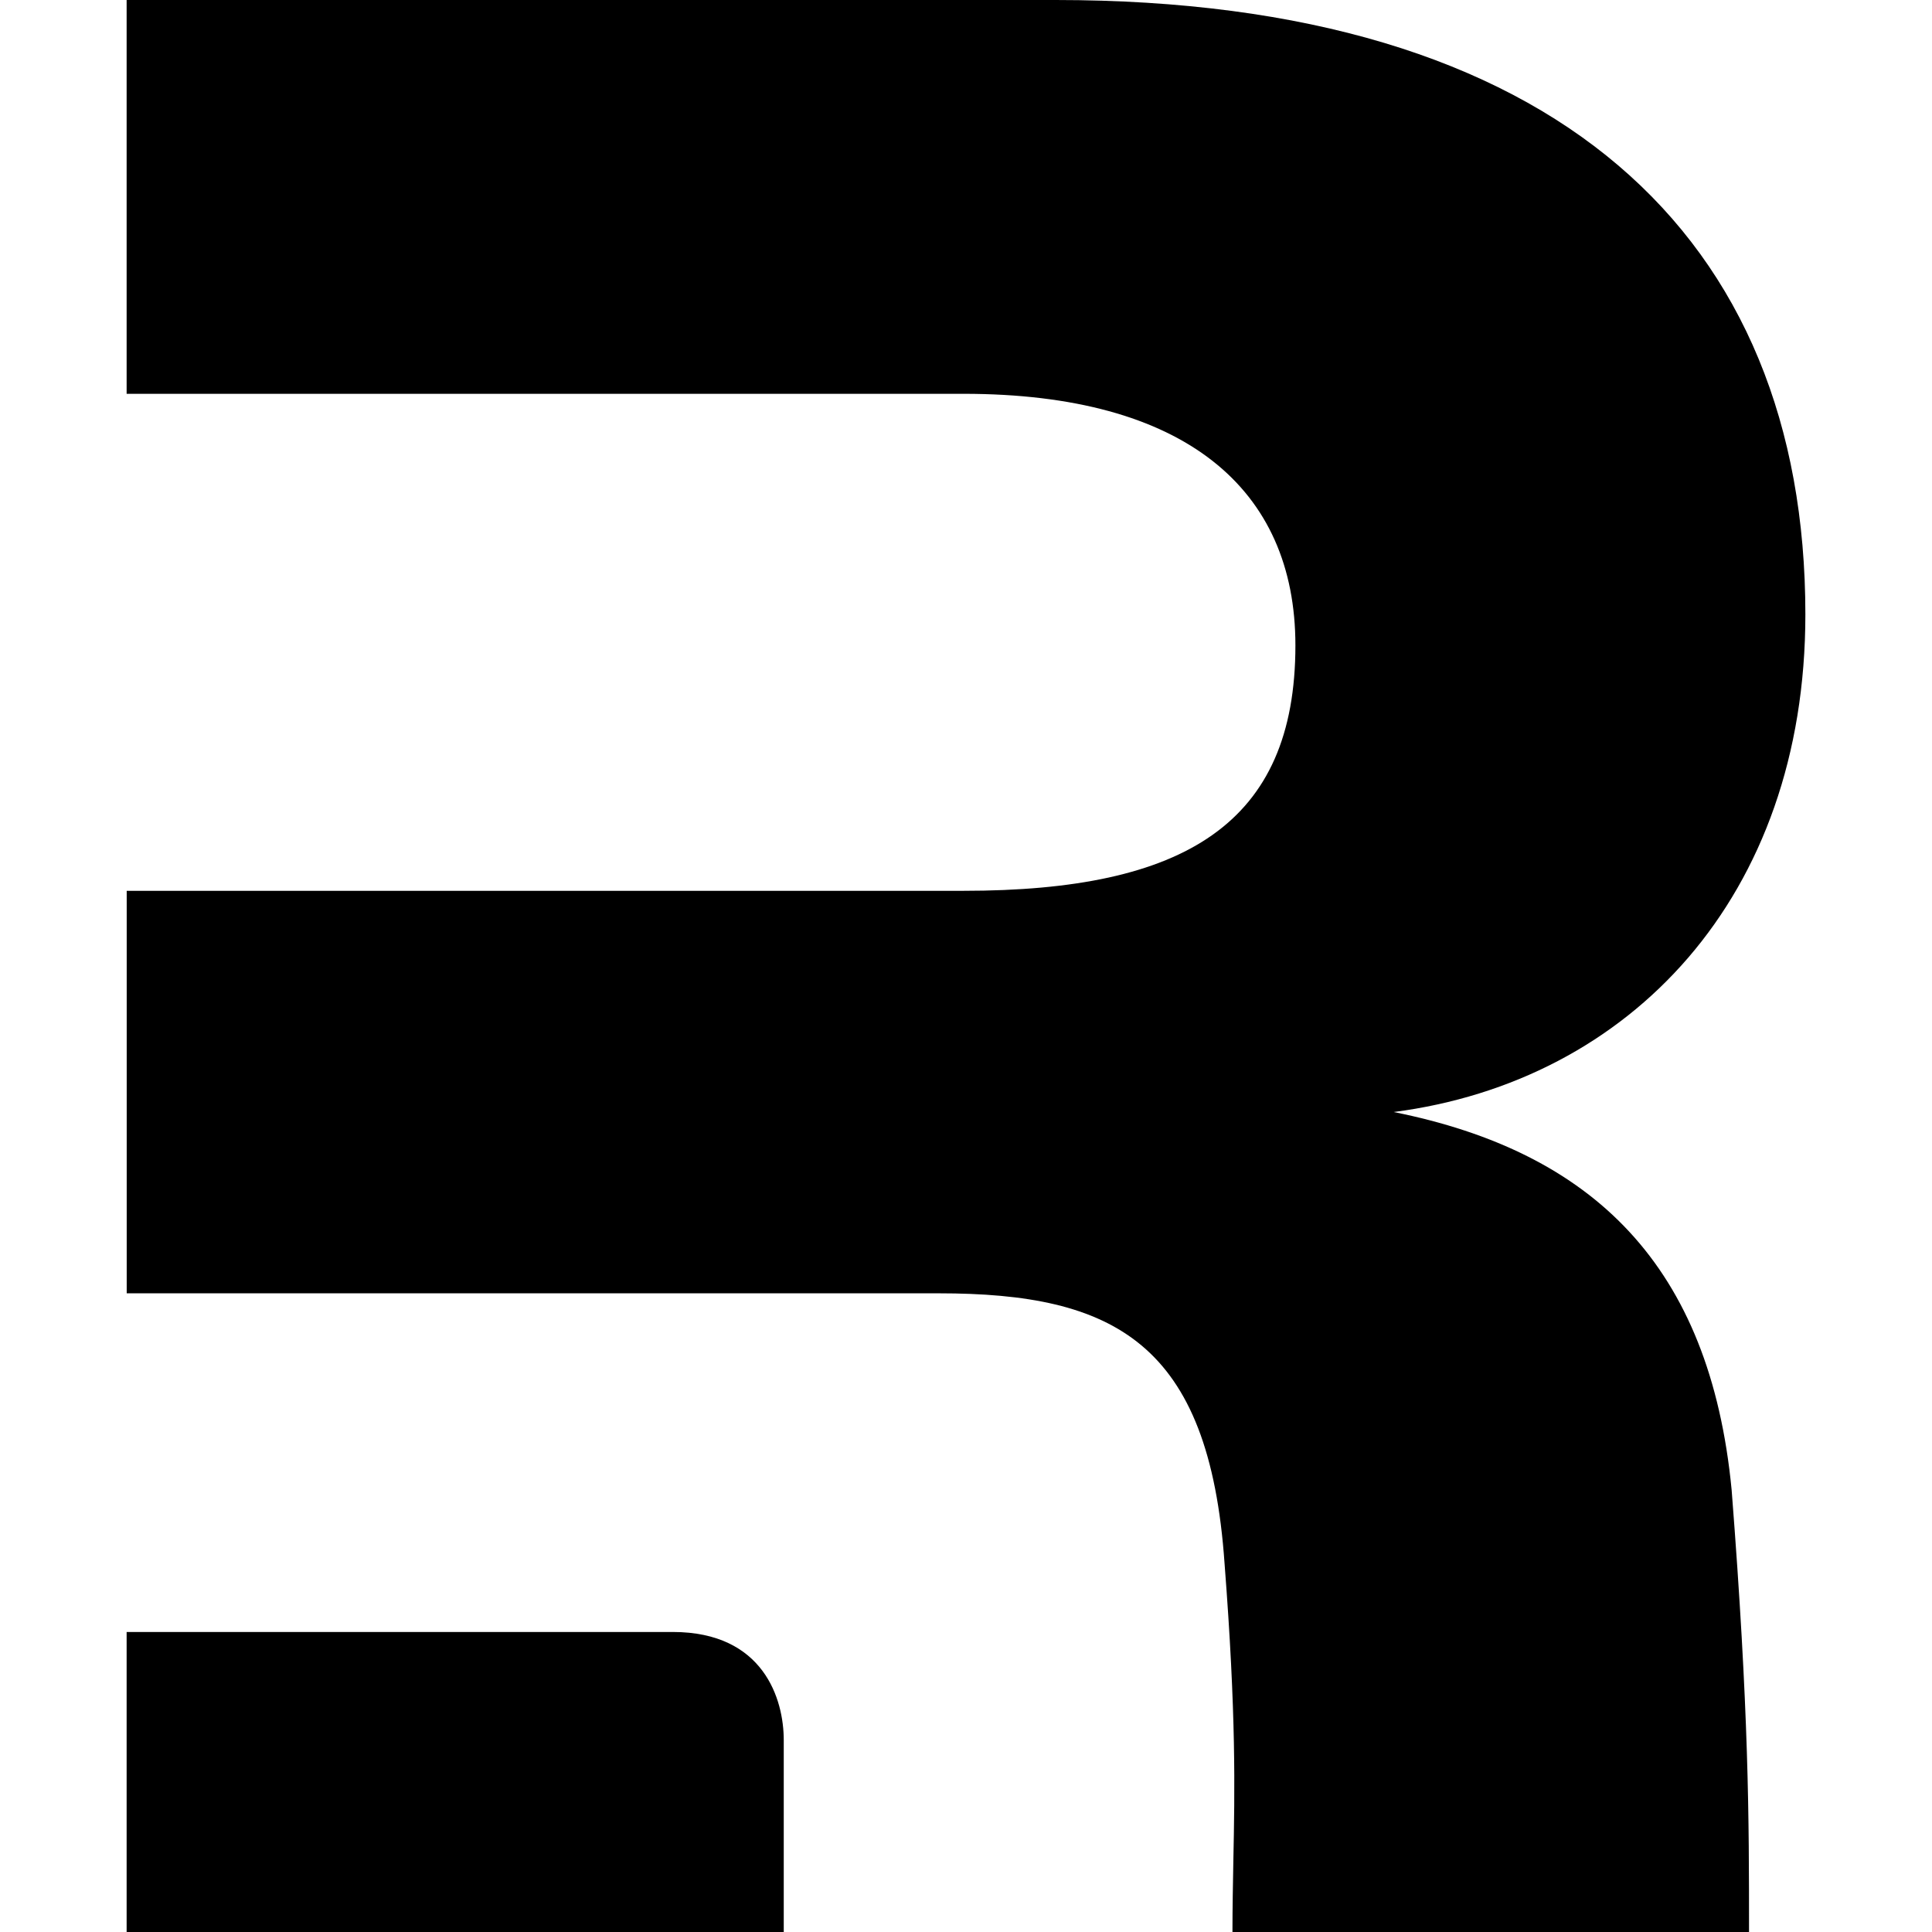
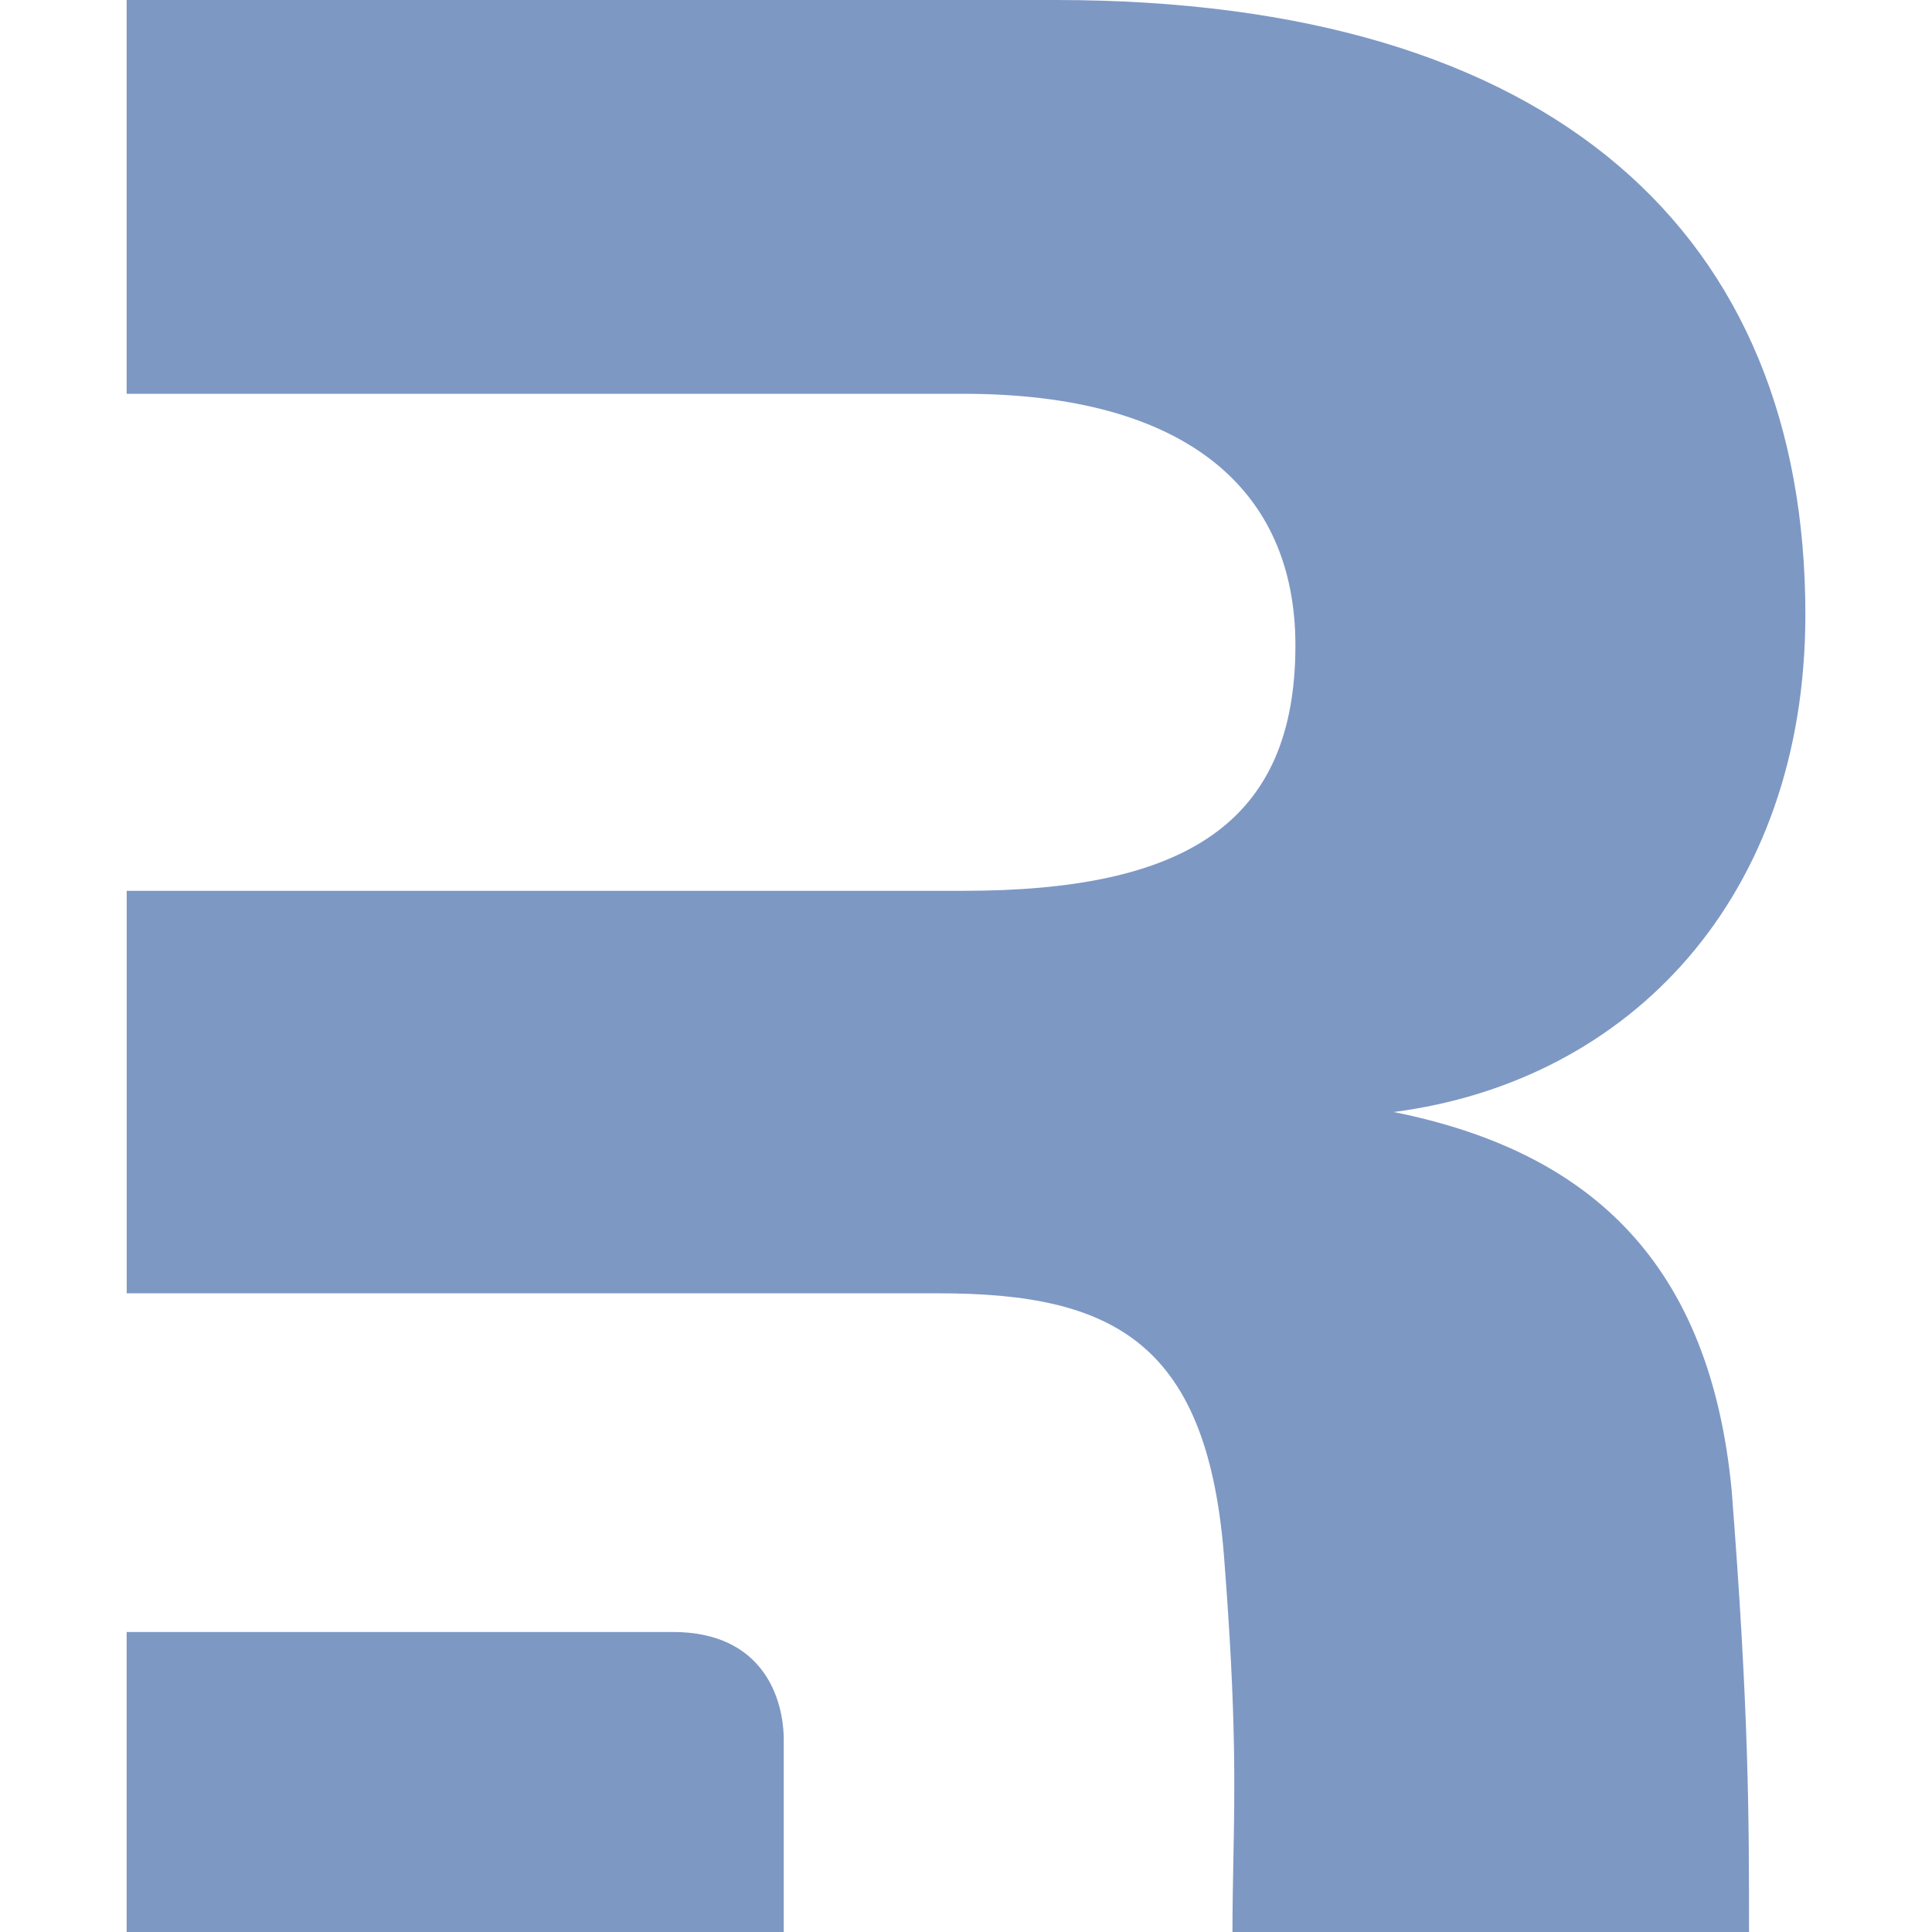
- <svg xmlns="http://www.w3.org/2000/svg" role="img" viewBox="0 0 24 24">
+ <svg xmlns="http://www.w3.org/2000/svg" fill="#7e98c4" role="img" viewBox="0 0 24 24">
  <path d="M21.511 18.508c.216 2.773.216 4.073.216 5.492H15.31c0-.309.006-.592.011-.878.018-.892.036-1.821-.109-3.698-.19-2.747-1.374-3.358-3.55-3.358H1.574v-5h10.396c2.748 0 4.122-.835 4.122-3.049 0-1.946-1.374-3.125-4.122-3.125H1.573V0h11.541c6.221 0 9.313 2.938 9.313 7.632 0 3.511-2.176 5.8-5.114 6.182 2.48.497 3.93 1.909 4.198 4.694ZM1.573 24v-3.727h6.784c1.133 0 1.379.84 1.379 1.342V24Z" />
</svg>
